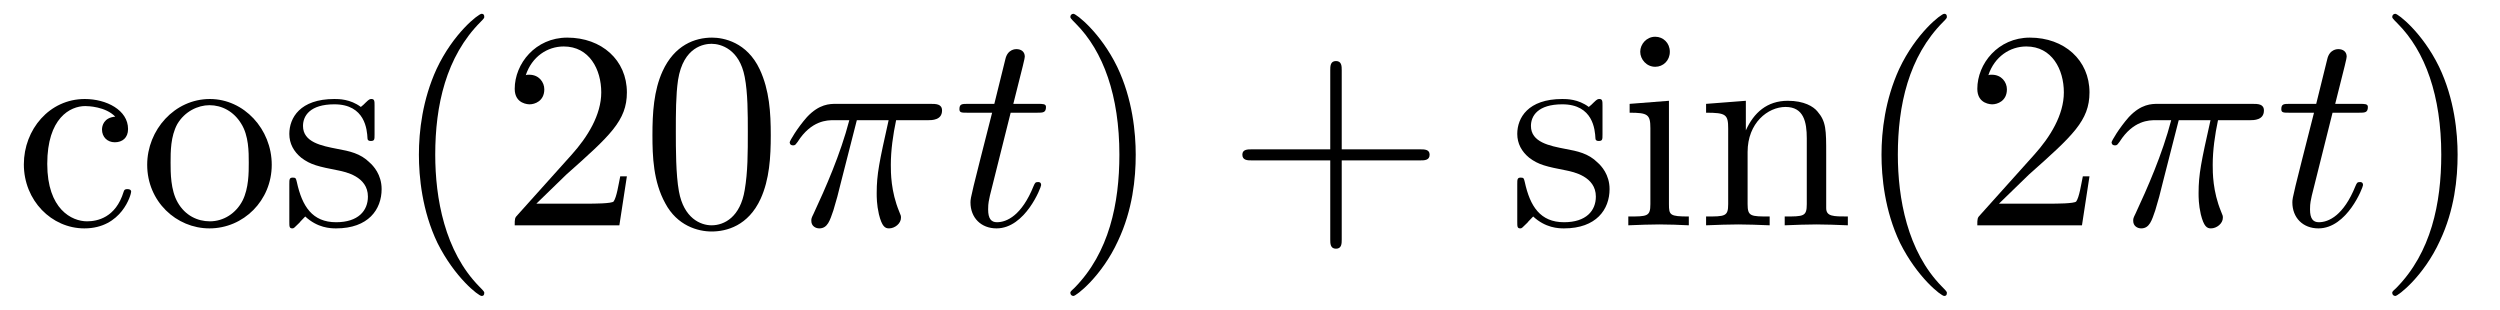
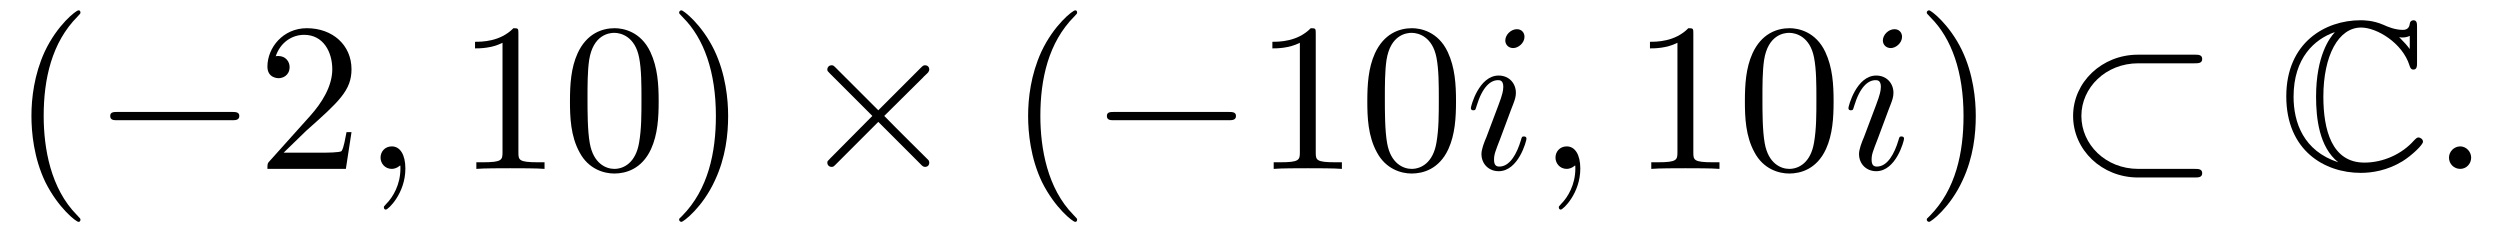
- <svg xmlns="http://www.w3.org/2000/svg" xmlns:xlink="http://www.w3.org/1999/xlink" viewBox="0 0 88.457 10.963" version="1.2">
+ <svg xmlns="http://www.w3.org/2000/svg" xmlns:xlink="http://www.w3.org/1999/xlink" viewBox="0 0 118.007 10.963" version="1.2">
  <defs>
    <g>
      <symbol overflow="visible" id="glyph0-0">
        <path style="stroke:none;" d="" />
      </symbol>
      <symbol overflow="visible" id="glyph0-1">
-         <path style="stroke:none;" d="M 1.172 -2.172 C 1.172 -3.797 1.984 -4.219 2.516 -4.219 C 2.609 -4.219 3.234 -4.203 3.578 -3.844 C 3.172 -3.812 3.109 -3.516 3.109 -3.391 C 3.109 -3.125 3.297 -2.938 3.562 -2.938 C 3.828 -2.938 4.031 -3.094 4.031 -3.406 C 4.031 -4.078 3.266 -4.469 2.5 -4.469 C 1.25 -4.469 0.344 -3.391 0.344 -2.156 C 0.344 -0.875 1.328 0.109 2.484 0.109 C 3.812 0.109 4.141 -1.094 4.141 -1.188 C 4.141 -1.281 4.031 -1.281 4 -1.281 C 3.922 -1.281 3.891 -1.25 3.875 -1.188 C 3.594 -0.266 2.938 -0.141 2.578 -0.141 C 2.047 -0.141 1.172 -0.562 1.172 -2.172 Z M 1.172 -2.172 " />
+         <path style="stroke:none;" d="M 3.297 2.391 C 3.297 2.359 3.297 2.344 3.125 2.172 C 1.891 0.922 1.562 -0.969 1.562 -2.5 C 1.562 -4.234 1.938 -5.969 3.172 -7.203 C 3.297 -7.328 3.297 -7.344 3.297 -7.375 C 3.297 -7.453 3.266 -7.484 3.203 -7.484 C 3.094 -7.484 2.203 -6.797 1.609 -5.531 C 1.109 -4.438 0.984 -3.328 0.984 -2.5 C 0.984 -1.719 1.094 -0.516 1.641 0.625 C 2.25 1.844 3.094 2.5 3.203 2.5 C 3.266 2.5 3.297 2.469 3.297 2.391 Z M 3.297 2.391 " />
      </symbol>
      <symbol overflow="visible" id="glyph0-2">
-         <path style="stroke:none;" d="M 4.688 -2.141 C 4.688 -3.406 3.703 -4.469 2.5 -4.469 C 1.25 -4.469 0.281 -3.375 0.281 -2.141 C 0.281 -0.844 1.312 0.109 2.484 0.109 C 3.688 0.109 4.688 -0.875 4.688 -2.141 Z M 2.5 -0.141 C 2.062 -0.141 1.625 -0.344 1.359 -0.812 C 1.109 -1.25 1.109 -1.859 1.109 -2.219 C 1.109 -2.609 1.109 -3.141 1.344 -3.578 C 1.609 -4.031 2.078 -4.25 2.484 -4.25 C 2.922 -4.25 3.344 -4.031 3.609 -3.594 C 3.875 -3.172 3.875 -2.594 3.875 -2.219 C 3.875 -1.859 3.875 -1.312 3.656 -0.875 C 3.422 -0.422 2.984 -0.141 2.5 -0.141 Z M 2.5 -0.141 " />
+         <path style="stroke:none;" d="M 1.266 -0.766 L 2.328 -1.797 C 3.875 -3.172 4.469 -3.703 4.469 -4.703 C 4.469 -5.844 3.578 -6.641 2.359 -6.641 C 1.234 -6.641 0.5 -5.719 0.5 -4.828 C 0.5 -4.281 1 -4.281 1.031 -4.281 C 1.203 -4.281 1.547 -4.391 1.547 -4.812 C 1.547 -5.062 1.359 -5.328 1.016 -5.328 C 0.938 -5.328 0.922 -5.328 0.891 -5.312 C 1.109 -5.969 1.656 -6.328 2.234 -6.328 C 3.141 -6.328 3.562 -5.516 3.562 -4.703 C 3.562 -3.906 3.078 -3.125 2.516 -2.5 L 0.609 -0.375 C 0.5 -0.266 0.5 -0.234 0.5 0 L 4.203 0 L 4.469 -1.734 L 4.234 -1.734 C 4.172 -1.438 4.109 -1 4 -0.844 C 3.938 -0.766 3.281 -0.766 3.062 -0.766 Z M 1.266 -0.766 " />
      </symbol>
      <symbol overflow="visible" id="glyph0-3">
-         <path style="stroke:none;" d="M 2.078 -1.938 C 2.297 -1.891 3.109 -1.734 3.109 -1.016 C 3.109 -0.516 2.766 -0.109 1.984 -0.109 C 1.141 -0.109 0.781 -0.672 0.594 -1.531 C 0.562 -1.656 0.562 -1.688 0.453 -1.688 C 0.328 -1.688 0.328 -1.625 0.328 -1.453 L 0.328 -0.125 C 0.328 0.047 0.328 0.109 0.438 0.109 C 0.484 0.109 0.5 0.094 0.688 -0.094 C 0.703 -0.109 0.703 -0.125 0.891 -0.312 C 1.328 0.094 1.781 0.109 1.984 0.109 C 3.125 0.109 3.594 -0.562 3.594 -1.281 C 3.594 -1.797 3.297 -2.109 3.172 -2.219 C 2.844 -2.547 2.453 -2.625 2.031 -2.703 C 1.469 -2.812 0.812 -2.938 0.812 -3.516 C 0.812 -3.875 1.062 -4.281 1.922 -4.281 C 3.016 -4.281 3.078 -3.375 3.094 -3.078 C 3.094 -2.984 3.188 -2.984 3.203 -2.984 C 3.344 -2.984 3.344 -3.031 3.344 -3.219 L 3.344 -4.234 C 3.344 -4.391 3.344 -4.469 3.234 -4.469 C 3.188 -4.469 3.156 -4.469 3.031 -4.344 C 3 -4.312 2.906 -4.219 2.859 -4.188 C 2.484 -4.469 2.078 -4.469 1.922 -4.469 C 0.703 -4.469 0.328 -3.797 0.328 -3.234 C 0.328 -2.891 0.484 -2.609 0.75 -2.391 C 1.078 -2.141 1.359 -2.078 2.078 -1.938 Z M 2.078 -1.938 " />
+         <path style="stroke:none;" d="M 2.938 -6.375 C 2.938 -6.625 2.938 -6.641 2.703 -6.641 C 2.078 -6 1.203 -6 0.891 -6 L 0.891 -5.688 C 1.094 -5.688 1.672 -5.688 2.188 -5.953 L 2.188 -0.781 C 2.188 -0.422 2.156 -0.312 1.266 -0.312 L 0.953 -0.312 L 0.953 0 C 1.297 -0.031 2.156 -0.031 2.562 -0.031 C 2.953 -0.031 3.828 -0.031 4.172 0 L 4.172 -0.312 L 3.859 -0.312 C 2.953 -0.312 2.938 -0.422 2.938 -0.781 Z M 2.938 -6.375 " />
      </symbol>
      <symbol overflow="visible" id="glyph0-4">
-         <path style="stroke:none;" d="M 3.297 2.391 C 3.297 2.359 3.297 2.344 3.125 2.172 C 1.891 0.922 1.562 -0.969 1.562 -2.5 C 1.562 -4.234 1.938 -5.969 3.172 -7.203 C 3.297 -7.328 3.297 -7.344 3.297 -7.375 C 3.297 -7.453 3.266 -7.484 3.203 -7.484 C 3.094 -7.484 2.203 -6.797 1.609 -5.531 C 1.109 -4.438 0.984 -3.328 0.984 -2.5 C 0.984 -1.719 1.094 -0.516 1.641 0.625 C 2.25 1.844 3.094 2.5 3.203 2.5 C 3.266 2.5 3.297 2.469 3.297 2.391 Z M 3.297 2.391 " />
+         <path style="stroke:none;" d="M 4.578 -3.188 C 4.578 -3.984 4.531 -4.781 4.188 -5.516 C 3.734 -6.484 2.906 -6.641 2.5 -6.641 C 1.891 -6.641 1.172 -6.375 0.75 -5.453 C 0.438 -4.766 0.391 -3.984 0.391 -3.188 C 0.391 -2.438 0.422 -1.547 0.844 -0.781 C 1.266 0.016 2 0.219 2.484 0.219 C 3.016 0.219 3.781 0.016 4.219 -0.938 C 4.531 -1.625 4.578 -2.406 4.578 -3.188 Z M 2.484 0 C 2.094 0 1.5 -0.25 1.328 -1.203 C 1.219 -1.797 1.219 -2.719 1.219 -3.312 C 1.219 -3.953 1.219 -4.609 1.297 -5.141 C 1.484 -6.328 2.234 -6.422 2.484 -6.422 C 2.812 -6.422 3.469 -6.234 3.656 -5.25 C 3.766 -4.688 3.766 -3.938 3.766 -3.312 C 3.766 -2.562 3.766 -1.891 3.656 -1.25 C 3.5 -0.297 2.938 0 2.484 0 Z M 2.484 0 " />
      </symbol>
      <symbol overflow="visible" id="glyph0-5">
-         <path style="stroke:none;" d="M 1.266 -0.766 L 2.328 -1.797 C 3.875 -3.172 4.469 -3.703 4.469 -4.703 C 4.469 -5.844 3.578 -6.641 2.359 -6.641 C 1.234 -6.641 0.5 -5.719 0.5 -4.828 C 0.5 -4.281 1 -4.281 1.031 -4.281 C 1.203 -4.281 1.547 -4.391 1.547 -4.812 C 1.547 -5.062 1.359 -5.328 1.016 -5.328 C 0.938 -5.328 0.922 -5.328 0.891 -5.312 C 1.109 -5.969 1.656 -6.328 2.234 -6.328 C 3.141 -6.328 3.562 -5.516 3.562 -4.703 C 3.562 -3.906 3.078 -3.125 2.516 -2.5 L 0.609 -0.375 C 0.5 -0.266 0.5 -0.234 0.5 0 L 4.203 0 L 4.469 -1.734 L 4.234 -1.734 C 4.172 -1.438 4.109 -1 4 -0.844 C 3.938 -0.766 3.281 -0.766 3.062 -0.766 Z M 1.266 -0.766 " />
-       </symbol>
-       <symbol overflow="visible" id="glyph0-6">
-         <path style="stroke:none;" d="M 4.578 -3.188 C 4.578 -3.984 4.531 -4.781 4.188 -5.516 C 3.734 -6.484 2.906 -6.641 2.5 -6.641 C 1.891 -6.641 1.172 -6.375 0.75 -5.453 C 0.438 -4.766 0.391 -3.984 0.391 -3.188 C 0.391 -2.438 0.422 -1.547 0.844 -0.781 C 1.266 0.016 2 0.219 2.484 0.219 C 3.016 0.219 3.781 0.016 4.219 -0.938 C 4.531 -1.625 4.578 -2.406 4.578 -3.188 Z M 2.484 0 C 2.094 0 1.5 -0.25 1.328 -1.203 C 1.219 -1.797 1.219 -2.719 1.219 -3.312 C 1.219 -3.953 1.219 -4.609 1.297 -5.141 C 1.484 -6.328 2.234 -6.422 2.484 -6.422 C 2.812 -6.422 3.469 -6.234 3.656 -5.25 C 3.766 -4.688 3.766 -3.938 3.766 -3.312 C 3.766 -2.562 3.766 -1.891 3.656 -1.25 C 3.5 -0.297 2.938 0 2.484 0 Z M 2.484 0 " />
-       </symbol>
-       <symbol overflow="visible" id="glyph0-7">
        <path style="stroke:none;" d="M 2.875 -2.5 C 2.875 -3.266 2.766 -4.469 2.219 -5.609 C 1.625 -6.828 0.766 -7.484 0.672 -7.484 C 0.609 -7.484 0.562 -7.438 0.562 -7.375 C 0.562 -7.344 0.562 -7.328 0.75 -7.141 C 1.734 -6.156 2.297 -4.578 2.297 -2.5 C 2.297 -0.781 1.938 0.969 0.703 2.219 C 0.562 2.344 0.562 2.359 0.562 2.391 C 0.562 2.453 0.609 2.5 0.672 2.5 C 0.766 2.5 1.672 1.812 2.25 0.547 C 2.766 -0.547 2.875 -1.656 2.875 -2.5 Z M 2.875 -2.5 " />
-       </symbol>
-       <symbol overflow="visible" id="glyph0-8">
-         <path style="stroke:none;" d="M 4.078 -2.297 L 6.859 -2.297 C 7 -2.297 7.188 -2.297 7.188 -2.5 C 7.188 -2.688 7 -2.688 6.859 -2.688 L 4.078 -2.688 L 4.078 -5.484 C 4.078 -5.625 4.078 -5.812 3.875 -5.812 C 3.672 -5.812 3.672 -5.625 3.672 -5.484 L 3.672 -2.688 L 0.891 -2.688 C 0.75 -2.688 0.562 -2.688 0.562 -2.5 C 0.562 -2.297 0.75 -2.297 0.891 -2.297 L 3.672 -2.297 L 3.672 0.5 C 3.672 0.641 3.672 0.828 3.875 0.828 C 4.078 0.828 4.078 0.641 4.078 0.5 Z M 4.078 -2.297 " />
-       </symbol>
-       <symbol overflow="visible" id="glyph0-9">
-         <path style="stroke:none;" d="M 1.766 -4.406 L 0.375 -4.297 L 0.375 -3.984 C 1.016 -3.984 1.109 -3.922 1.109 -3.438 L 1.109 -0.75 C 1.109 -0.312 1 -0.312 0.328 -0.312 L 0.328 0 C 0.641 -0.016 1.188 -0.031 1.422 -0.031 C 1.781 -0.031 2.125 -0.016 2.469 0 L 2.469 -0.312 C 1.797 -0.312 1.766 -0.359 1.766 -0.75 Z M 1.797 -6.141 C 1.797 -6.453 1.562 -6.672 1.281 -6.672 C 0.969 -6.672 0.75 -6.406 0.75 -6.141 C 0.75 -5.875 0.969 -5.609 1.281 -5.609 C 1.562 -5.609 1.797 -5.828 1.797 -6.141 Z M 1.797 -6.141 " />
-       </symbol>
-       <symbol overflow="visible" id="glyph0-10">
-         <path style="stroke:none;" d="M 1.094 -3.422 L 1.094 -0.75 C 1.094 -0.312 0.984 -0.312 0.312 -0.312 L 0.312 0 C 0.672 -0.016 1.172 -0.031 1.453 -0.031 C 1.703 -0.031 2.219 -0.016 2.562 0 L 2.562 -0.312 C 1.891 -0.312 1.781 -0.312 1.781 -0.75 L 1.781 -2.594 C 1.781 -3.625 2.5 -4.188 3.125 -4.188 C 3.766 -4.188 3.875 -3.656 3.875 -3.078 L 3.875 -0.75 C 3.875 -0.312 3.766 -0.312 3.094 -0.312 L 3.094 0 C 3.438 -0.016 3.953 -0.031 4.219 -0.031 C 4.469 -0.031 5 -0.016 5.328 0 L 5.328 -0.312 C 4.812 -0.312 4.562 -0.312 4.562 -0.609 L 4.562 -2.516 C 4.562 -3.375 4.562 -3.672 4.25 -4.031 C 4.109 -4.203 3.781 -4.406 3.203 -4.406 C 2.469 -4.406 2 -3.984 1.719 -3.359 L 1.719 -4.406 L 0.312 -4.297 L 0.312 -3.984 C 1.016 -3.984 1.094 -3.922 1.094 -3.422 Z M 1.094 -3.422 " />
      </symbol>
      <symbol overflow="visible" id="glyph1-0">
        <path style="stroke:none;" d="" />
      </symbol>
      <symbol overflow="visible" id="glyph1-1">
-         <path style="stroke:none;" d="M 2.641 -3.719 L 3.766 -3.719 C 3.438 -2.25 3.344 -1.812 3.344 -1.141 C 3.344 -1 3.344 -0.734 3.422 -0.391 C 3.531 0.047 3.641 0.109 3.781 0.109 C 3.984 0.109 4.203 -0.062 4.203 -0.266 C 4.203 -0.328 4.203 -0.344 4.141 -0.484 C 3.844 -1.203 3.844 -1.859 3.844 -2.141 C 3.844 -2.656 3.922 -3.203 4.031 -3.719 L 5.156 -3.719 C 5.297 -3.719 5.656 -3.719 5.656 -4.062 C 5.656 -4.297 5.438 -4.297 5.25 -4.297 L 1.906 -4.297 C 1.688 -4.297 1.312 -4.297 0.875 -3.828 C 0.531 -3.438 0.266 -2.984 0.266 -2.938 C 0.266 -2.922 0.266 -2.828 0.391 -2.828 C 0.469 -2.828 0.484 -2.875 0.547 -2.953 C 1.031 -3.719 1.609 -3.719 1.812 -3.719 L 2.375 -3.719 C 2.062 -2.516 1.531 -1.312 1.109 -0.406 C 1.031 -0.25 1.031 -0.234 1.031 -0.156 C 1.031 0.031 1.188 0.109 1.312 0.109 C 1.609 0.109 1.688 -0.172 1.812 -0.531 C 1.953 -1 1.953 -1.016 2.078 -1.516 Z M 2.641 -3.719 " />
+         <path style="stroke:none;" d="M 6.562 -2.297 C 6.734 -2.297 6.922 -2.297 6.922 -2.5 C 6.922 -2.688 6.734 -2.688 6.562 -2.688 L 1.172 -2.688 C 1 -2.688 0.828 -2.688 0.828 -2.5 C 0.828 -2.297 1 -2.297 1.172 -2.297 Z M 6.562 -2.297 " />
      </symbol>
      <symbol overflow="visible" id="glyph1-2">
-         <path style="stroke:none;" d="M 2.047 -3.984 L 2.984 -3.984 C 3.188 -3.984 3.297 -3.984 3.297 -4.188 C 3.297 -4.297 3.188 -4.297 3.016 -4.297 L 2.141 -4.297 C 2.5 -5.719 2.547 -5.906 2.547 -5.969 C 2.547 -6.141 2.422 -6.234 2.25 -6.234 C 2.219 -6.234 1.938 -6.234 1.859 -5.875 L 1.469 -4.297 L 0.531 -4.297 C 0.328 -4.297 0.234 -4.297 0.234 -4.109 C 0.234 -3.984 0.312 -3.984 0.516 -3.984 L 1.391 -3.984 C 0.672 -1.156 0.625 -0.984 0.625 -0.812 C 0.625 -0.266 1 0.109 1.547 0.109 C 2.562 0.109 3.125 -1.344 3.125 -1.422 C 3.125 -1.531 3.047 -1.531 3.016 -1.531 C 2.922 -1.531 2.906 -1.5 2.859 -1.391 C 2.438 -0.344 1.906 -0.109 1.562 -0.109 C 1.359 -0.109 1.25 -0.234 1.25 -0.562 C 1.25 -0.812 1.281 -0.875 1.312 -1.047 Z M 2.047 -3.984 " />
+         <path style="stroke:none;" d="M 3.875 -2.766 L 1.891 -4.75 C 1.766 -4.875 1.75 -4.891 1.672 -4.891 C 1.562 -4.891 1.469 -4.812 1.469 -4.688 C 1.469 -4.625 1.484 -4.609 1.594 -4.5 L 3.594 -2.5 L 1.594 -0.484 C 1.484 -0.375 1.469 -0.359 1.469 -0.297 C 1.469 -0.172 1.562 -0.094 1.672 -0.094 C 1.75 -0.094 1.766 -0.109 1.891 -0.234 L 3.875 -2.219 L 5.938 -0.156 C 5.953 -0.141 6.016 -0.094 6.078 -0.094 C 6.203 -0.094 6.281 -0.172 6.281 -0.297 C 6.281 -0.312 6.281 -0.344 6.25 -0.406 C 6.234 -0.422 4.656 -1.984 4.156 -2.5 L 5.984 -4.312 C 6.031 -4.375 6.188 -4.5 6.234 -4.562 C 6.234 -4.578 6.281 -4.625 6.281 -4.688 C 6.281 -4.812 6.203 -4.891 6.078 -4.891 C 6 -4.891 5.969 -4.859 5.859 -4.75 Z M 3.875 -2.766 " />
+       </symbol>
+       <symbol overflow="visible" id="glyph1-3">
+         <path style="stroke:none;" d="M 6.562 -4.984 C 6.734 -4.984 6.922 -4.984 6.922 -5.188 C 6.922 -5.391 6.734 -5.391 6.562 -5.391 L 3.891 -5.391 C 2.188 -5.391 0.828 -4.094 0.828 -2.5 C 0.828 -0.891 2.188 0.406 3.891 0.406 L 6.562 0.406 C 6.734 0.406 6.922 0.406 6.922 0.203 C 6.922 0 6.734 0 6.562 0 L 3.906 0 C 2.359 0 1.219 -1.156 1.219 -2.5 C 1.219 -3.828 2.359 -4.984 3.906 -4.984 Z M 6.562 -4.984 " />
+       </symbol>
+       <symbol overflow="visible" id="glyph2-0">
+         <path style="stroke:none;" d="" />
+       </symbol>
+       <symbol overflow="visible" id="glyph2-1">
+         <path style="stroke:none;" d="M 2.031 -0.016 C 2.031 -0.672 1.781 -1.062 1.391 -1.062 C 1.062 -1.062 0.859 -0.812 0.859 -0.531 C 0.859 -0.266 1.062 0 1.391 0 C 1.5 0 1.641 -0.047 1.734 -0.125 C 1.766 -0.156 1.781 -0.156 1.781 -0.156 C 1.797 -0.156 1.797 -0.156 1.797 -0.016 C 1.797 0.734 1.453 1.328 1.125 1.656 C 1.016 1.766 1.016 1.781 1.016 1.812 C 1.016 1.891 1.062 1.922 1.109 1.922 C 1.219 1.922 2.031 1.156 2.031 -0.016 Z M 2.031 -0.016 " />
+       </symbol>
+       <symbol overflow="visible" id="glyph2-2">
+         <path style="stroke:none;" d="M 2.828 -6.234 C 2.828 -6.438 2.688 -6.594 2.469 -6.594 C 2.188 -6.594 1.922 -6.328 1.922 -6.062 C 1.922 -5.875 2.062 -5.703 2.297 -5.703 C 2.531 -5.703 2.828 -5.938 2.828 -6.234 Z M 2.078 -2.484 C 2.188 -2.766 2.188 -2.797 2.297 -3.062 C 2.375 -3.266 2.422 -3.406 2.422 -3.594 C 2.422 -4.031 2.109 -4.406 1.609 -4.406 C 0.672 -4.406 0.297 -2.953 0.297 -2.875 C 0.297 -2.766 0.391 -2.766 0.406 -2.766 C 0.516 -2.766 0.516 -2.797 0.562 -2.953 C 0.844 -3.891 1.234 -4.188 1.578 -4.188 C 1.656 -4.188 1.828 -4.188 1.828 -3.875 C 1.828 -3.656 1.75 -3.453 1.719 -3.344 C 1.641 -3.094 1.188 -1.938 1.031 -1.5 C 0.922 -1.25 0.797 -0.922 0.797 -0.703 C 0.797 -0.234 1.141 0.109 1.609 0.109 C 2.547 0.109 2.922 -1.328 2.922 -1.422 C 2.922 -1.531 2.828 -1.531 2.797 -1.531 C 2.703 -1.531 2.703 -1.5 2.656 -1.344 C 2.469 -0.719 2.141 -0.109 1.641 -0.109 C 1.469 -0.109 1.391 -0.203 1.391 -0.438 C 1.391 -0.688 1.453 -0.828 1.688 -1.438 Z M 2.078 -2.484 " />
+       </symbol>
+       <symbol overflow="visible" id="glyph2-3">
+         <path style="stroke:none;" d="M 1.906 -0.531 C 1.906 -0.812 1.672 -1.062 1.391 -1.062 C 1.094 -1.062 0.859 -0.812 0.859 -0.531 C 0.859 -0.234 1.094 0 1.391 0 C 1.672 0 1.906 -0.234 1.906 -0.531 Z M 1.906 -0.531 " />
+       </symbol>
+       <symbol overflow="visible" id="glyph3-0">
+         <path style="stroke:none;" d="" />
+       </symbol>
+       <symbol overflow="visible" id="glyph3-1">
+         <path style="stroke:none;" d="M 6.547 -6.688 C 6.547 -6.859 6.547 -7.016 6.375 -7.016 C 6.375 -7.016 6.219 -7.016 6.203 -6.844 C 6.172 -6.562 5.938 -6.562 5.875 -6.562 C 5.516 -6.562 5.172 -6.703 4.969 -6.797 C 4.469 -7.016 4.031 -7.016 3.875 -7.016 C 2.219 -7.016 0.375 -5.969 0.375 -3.422 C 0.375 -0.875 2.172 0.188 3.891 0.188 C 4.422 0.188 5.141 0.078 5.859 -0.359 C 6.312 -0.641 6.828 -1.141 6.828 -1.281 C 6.828 -1.422 6.672 -1.484 6.625 -1.484 C 6.547 -1.484 6.516 -1.453 6.406 -1.344 C 5.828 -0.688 4.938 -0.297 4.062 -0.297 C 2.516 -0.297 2.125 -1.859 2.125 -3.406 C 2.125 -5.359 2.844 -6.672 3.906 -6.672 C 4.656 -6.672 5.859 -5.938 6.188 -4.891 C 6.219 -4.797 6.25 -4.688 6.375 -4.688 C 6.547 -4.688 6.547 -4.859 6.547 -5.031 Z M 6.203 -5.656 C 6.078 -5.828 5.953 -5.969 5.703 -6.219 C 5.75 -6.203 5.828 -6.203 5.875 -6.203 C 5.984 -6.203 6.125 -6.234 6.203 -6.281 Z M 2.656 -6.438 C 2.438 -6.203 1.781 -5.359 1.781 -3.406 C 1.781 -2.406 1.922 -1.031 2.828 -0.312 C 1.188 -0.844 0.719 -2.188 0.719 -3.406 C 0.719 -5.25 1.719 -6.125 2.656 -6.453 Z M 2.656 -6.438 " />
      </symbol>
    </g>
    <clipPath id="clip1">
-       <path d="M 0 0 L 28 0 L 28 10.965 L 0 10.965 Z M 0 0 " />
+       <path d="M 1 0 L 4 0 L 4 10.965 L 1 10.965 Z M 1 0 " />
    </clipPath>
    <clipPath id="clip2">
-       <path d="M 37 0 L 41 0 L 41 10.965 L 37 10.965 Z M 37 0 " />
+       <path d="M 22 0 L 35 0 L 35 10.965 L 22 10.965 Z M 22 0 " />
    </clipPath>
    <clipPath id="clip3">
-       <path d="M 53 0 L 74 0 L 74 10.965 L 53 10.965 Z M 53 0 " />
+       <path d="M 48 0 L 51 0 L 51 10.965 L 48 10.965 Z M 48 0 " />
    </clipPath>
    <clipPath id="clip4">
-       <path d="M 84 0 L 87 0 L 87 10.965 L 84 10.965 Z M 84 0 " />
+       <path d="M 90 0 L 94 0 L 94 10.965 L 90 10.965 Z M 90 0 " />
    </clipPath>
  </defs>
  <g id="surface1">
    <g clip-path="url(#clip1)" clip-rule="nonzero">
      <g style="fill:rgb(0%,0%,0%);fill-opacity:1;">
        <use xlink:href="#glyph0-1" x="0.5" y="7.972" />
-         <use xlink:href="#glyph0-2" x="4.927" y="7.972" />
-         <use xlink:href="#glyph0-3" x="9.909" y="7.972" />
-         <use xlink:href="#glyph0-4" x="13.838" y="7.972" />
-         <use xlink:href="#glyph0-5" x="17.712" y="7.972" />
-         <use xlink:href="#glyph0-6" x="22.694" y="7.972" />
      </g>
    </g>
    <g style="fill:rgb(0%,0%,0%);fill-opacity:1;">
-       <use xlink:href="#glyph1-1" x="27.676" y="7.972" />
+       <use xlink:href="#glyph1-1" x="4.374" y="7.972" />
    </g>
    <g style="fill:rgb(0%,0%,0%);fill-opacity:1;">
-       <use xlink:href="#glyph1-2" x="33.713" y="7.972" />
+       <use xlink:href="#glyph0-2" x="12.123" y="7.972" />
+     </g>
+     <g style="fill:rgb(0%,0%,0%);fill-opacity:1;">
+       <use xlink:href="#glyph2-1" x="17.104" y="7.972" />
    </g>
    <g clip-path="url(#clip2)" clip-rule="nonzero">
      <g style="fill:rgb(0%,0%,0%);fill-opacity:1;">
-         <use xlink:href="#glyph0-7" x="37.31" y="7.972" />
+         <use xlink:href="#glyph0-3" x="21.532" y="7.972" />
+         <use xlink:href="#glyph0-4" x="26.513" y="7.972" />
+         <use xlink:href="#glyph0-5" x="31.495" y="7.972" />
      </g>
    </g>
    <g style="fill:rgb(0%,0%,0%);fill-opacity:1;">
-       <use xlink:href="#glyph0-8" x="43.396" y="7.972" />
+       <use xlink:href="#glyph1-2" x="37.583" y="7.972" />
    </g>
    <g clip-path="url(#clip3)" clip-rule="nonzero">
      <g style="fill:rgb(0%,0%,0%);fill-opacity:1;">
-         <use xlink:href="#glyph0-3" x="53.357" y="7.972" />
-         <use xlink:href="#glyph0-9" x="57.286" y="7.972" />
-         <use xlink:href="#glyph0-10" x="60.054" y="7.972" />
-         <use xlink:href="#glyph0-4" x="65.589" y="7.972" />
-         <use xlink:href="#glyph0-5" x="69.463" y="7.972" />
+         <use xlink:href="#glyph0-1" x="47.546" y="7.972" />
      </g>
    </g>
    <g style="fill:rgb(0%,0%,0%);fill-opacity:1;">
-       <use xlink:href="#glyph1-1" x="74.448" y="7.972" />
+       <use xlink:href="#glyph1-1" x="51.42" y="7.972" />
    </g>
    <g style="fill:rgb(0%,0%,0%);fill-opacity:1;">
-       <use xlink:href="#glyph1-2" x="80.485" y="7.972" />
+       <use xlink:href="#glyph0-3" x="59.169" y="7.972" />
+       <use xlink:href="#glyph0-4" x="64.15" y="7.972" />
+     </g>
+     <g style="fill:rgb(0%,0%,0%);fill-opacity:1;">
+       <use xlink:href="#glyph2-2" x="69.132" y="7.972" />
+       <use xlink:href="#glyph2-1" x="72.564" y="7.972" />
+     </g>
+     <g style="fill:rgb(0%,0%,0%);fill-opacity:1;">
+       <use xlink:href="#glyph0-3" x="76.992" y="7.972" />
+       <use xlink:href="#glyph0-4" x="81.973" y="7.972" />
+     </g>
+     <g style="fill:rgb(0%,0%,0%);fill-opacity:1;">
+       <use xlink:href="#glyph2-2" x="86.954" y="7.972" />
    </g>
    <g clip-path="url(#clip4)" clip-rule="nonzero">
      <g style="fill:rgb(0%,0%,0%);fill-opacity:1;">
-         <use xlink:href="#glyph0-7" x="84.082" y="7.972" />
+         <use xlink:href="#glyph0-5" x="90.387" y="7.972" />
      </g>
+     </g>
+     <g style="fill:rgb(0%,0%,0%);fill-opacity:1;">
+       <use xlink:href="#glyph1-3" x="97.028" y="7.972" />
+     </g>
+     <g style="fill:rgb(0%,0%,0%);fill-opacity:1;">
+       <use xlink:href="#glyph3-1" x="107.544" y="7.972" />
+     </g>
+     <g style="fill:rgb(0%,0%,0%);fill-opacity:1;">
+       <use xlink:href="#glyph2-3" x="114.74" y="7.972" />
    </g>
  </g>
</svg>
